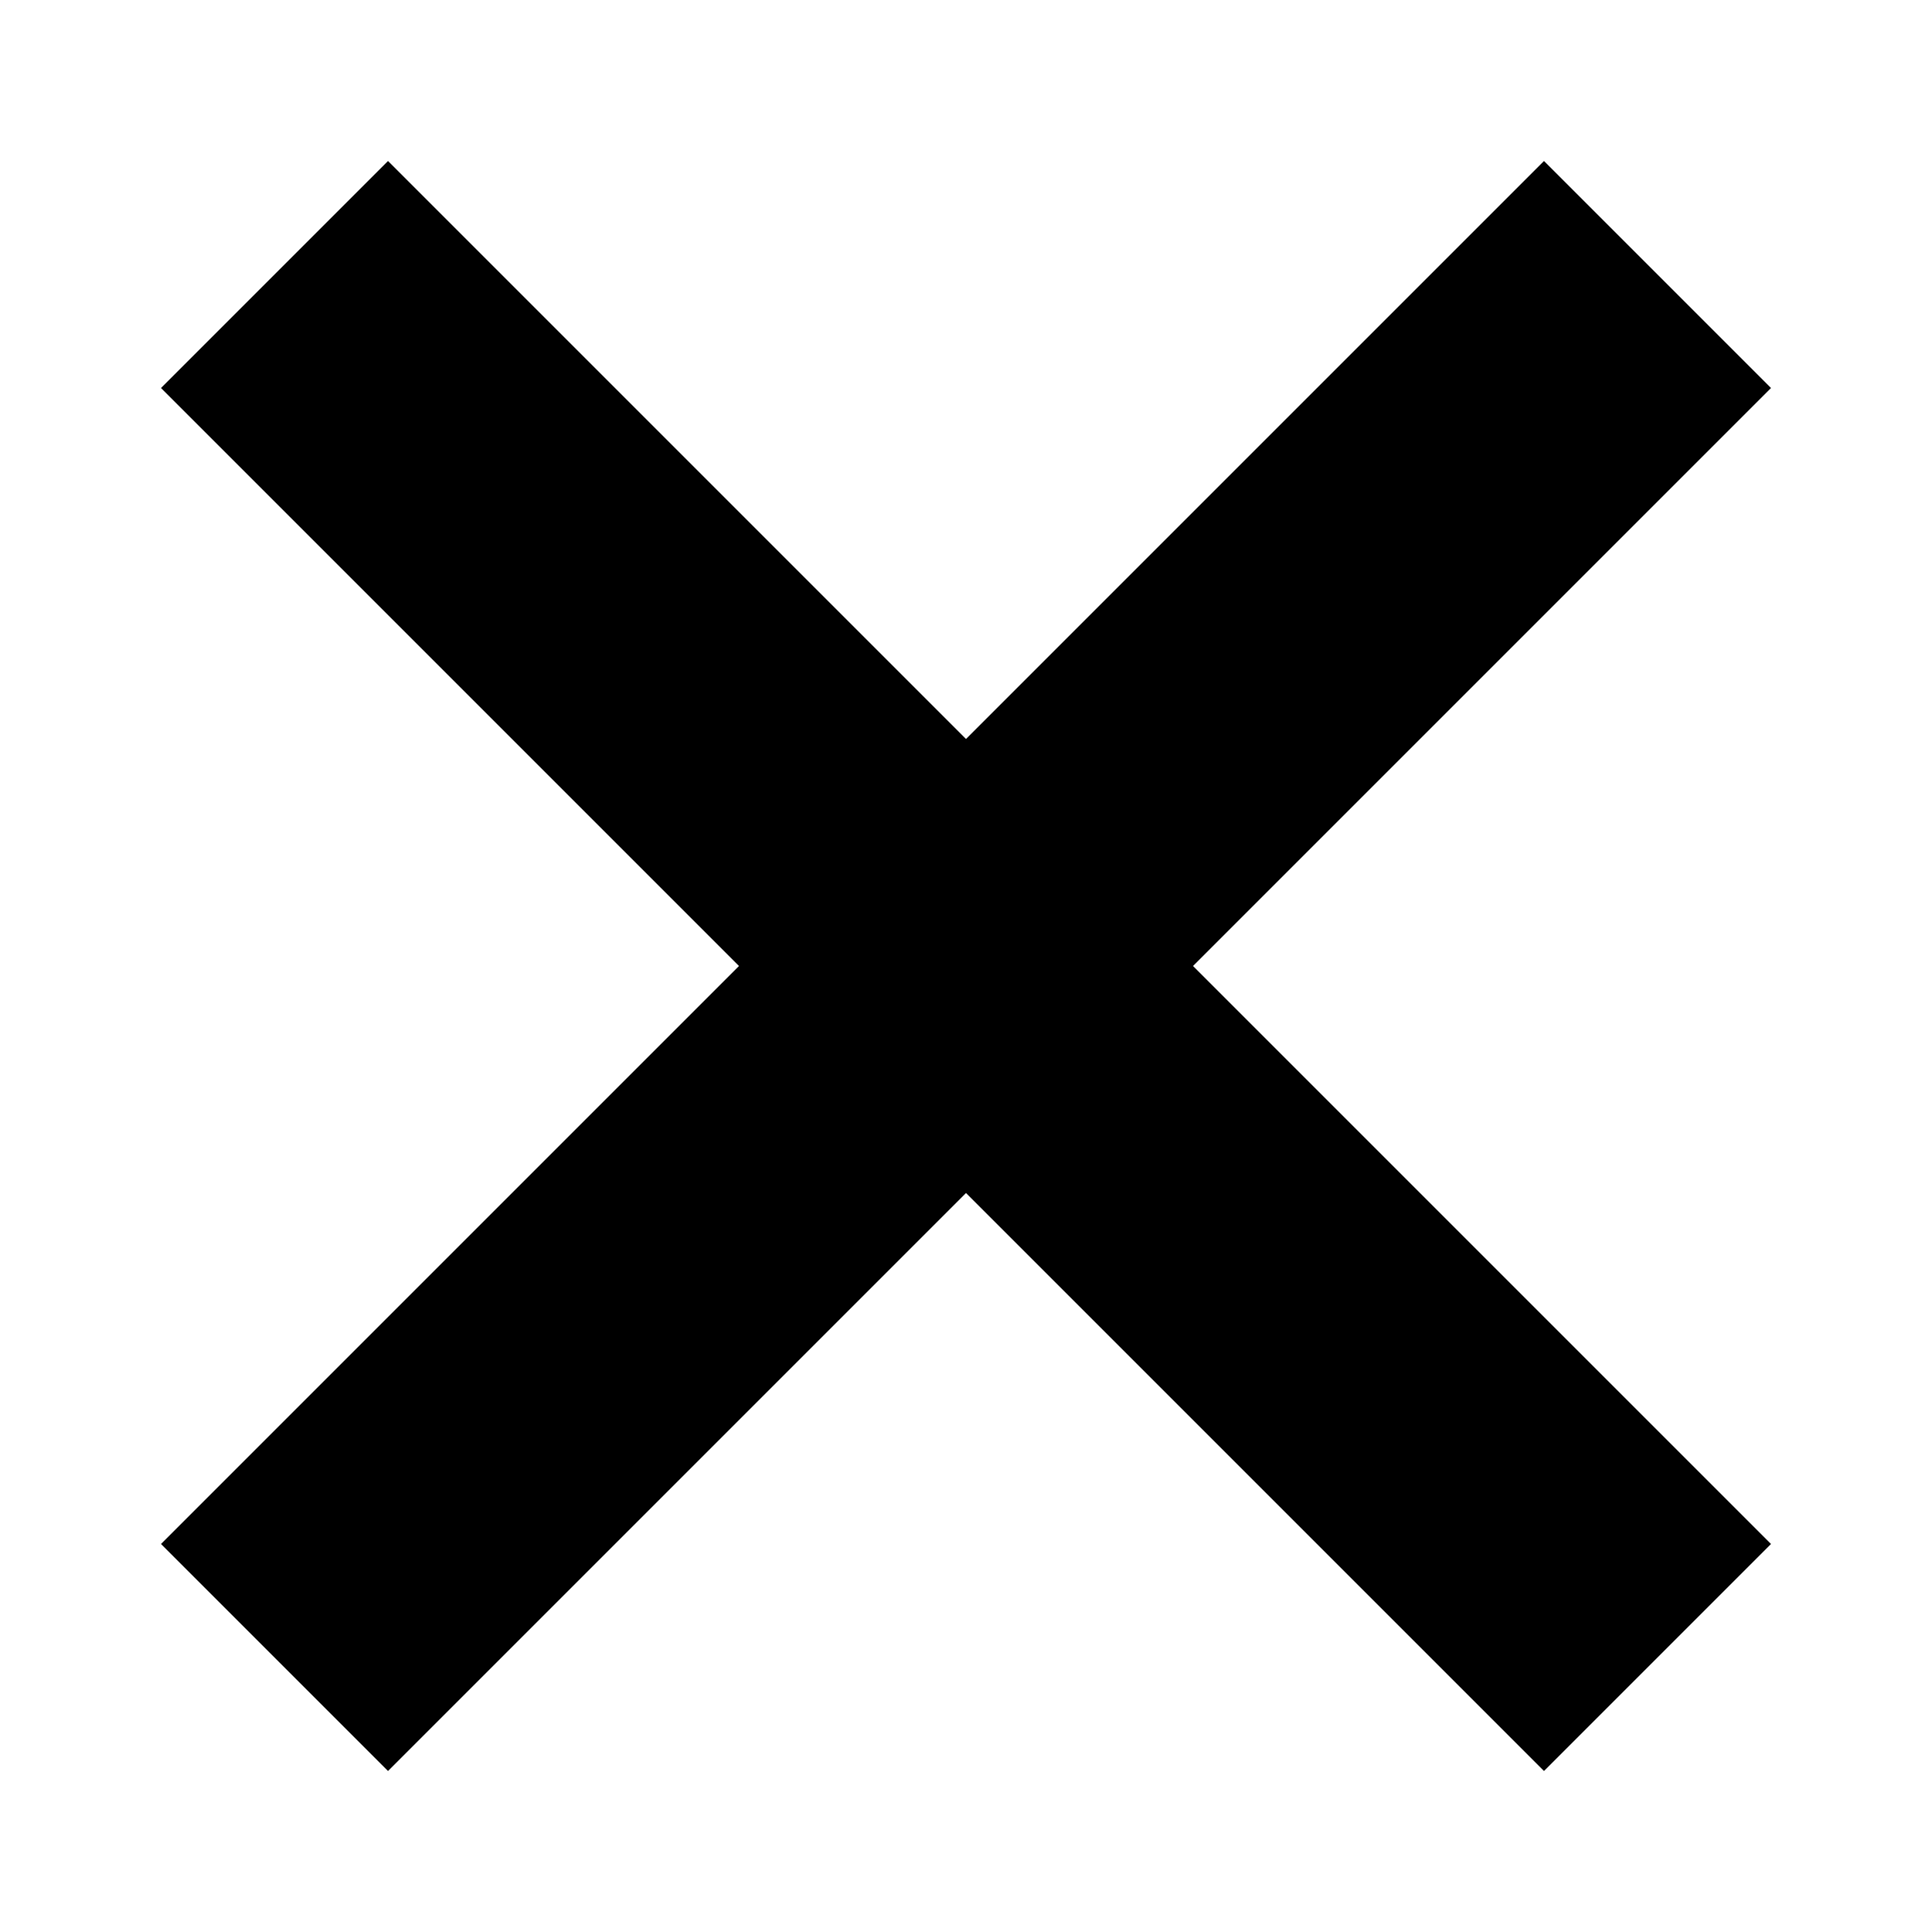
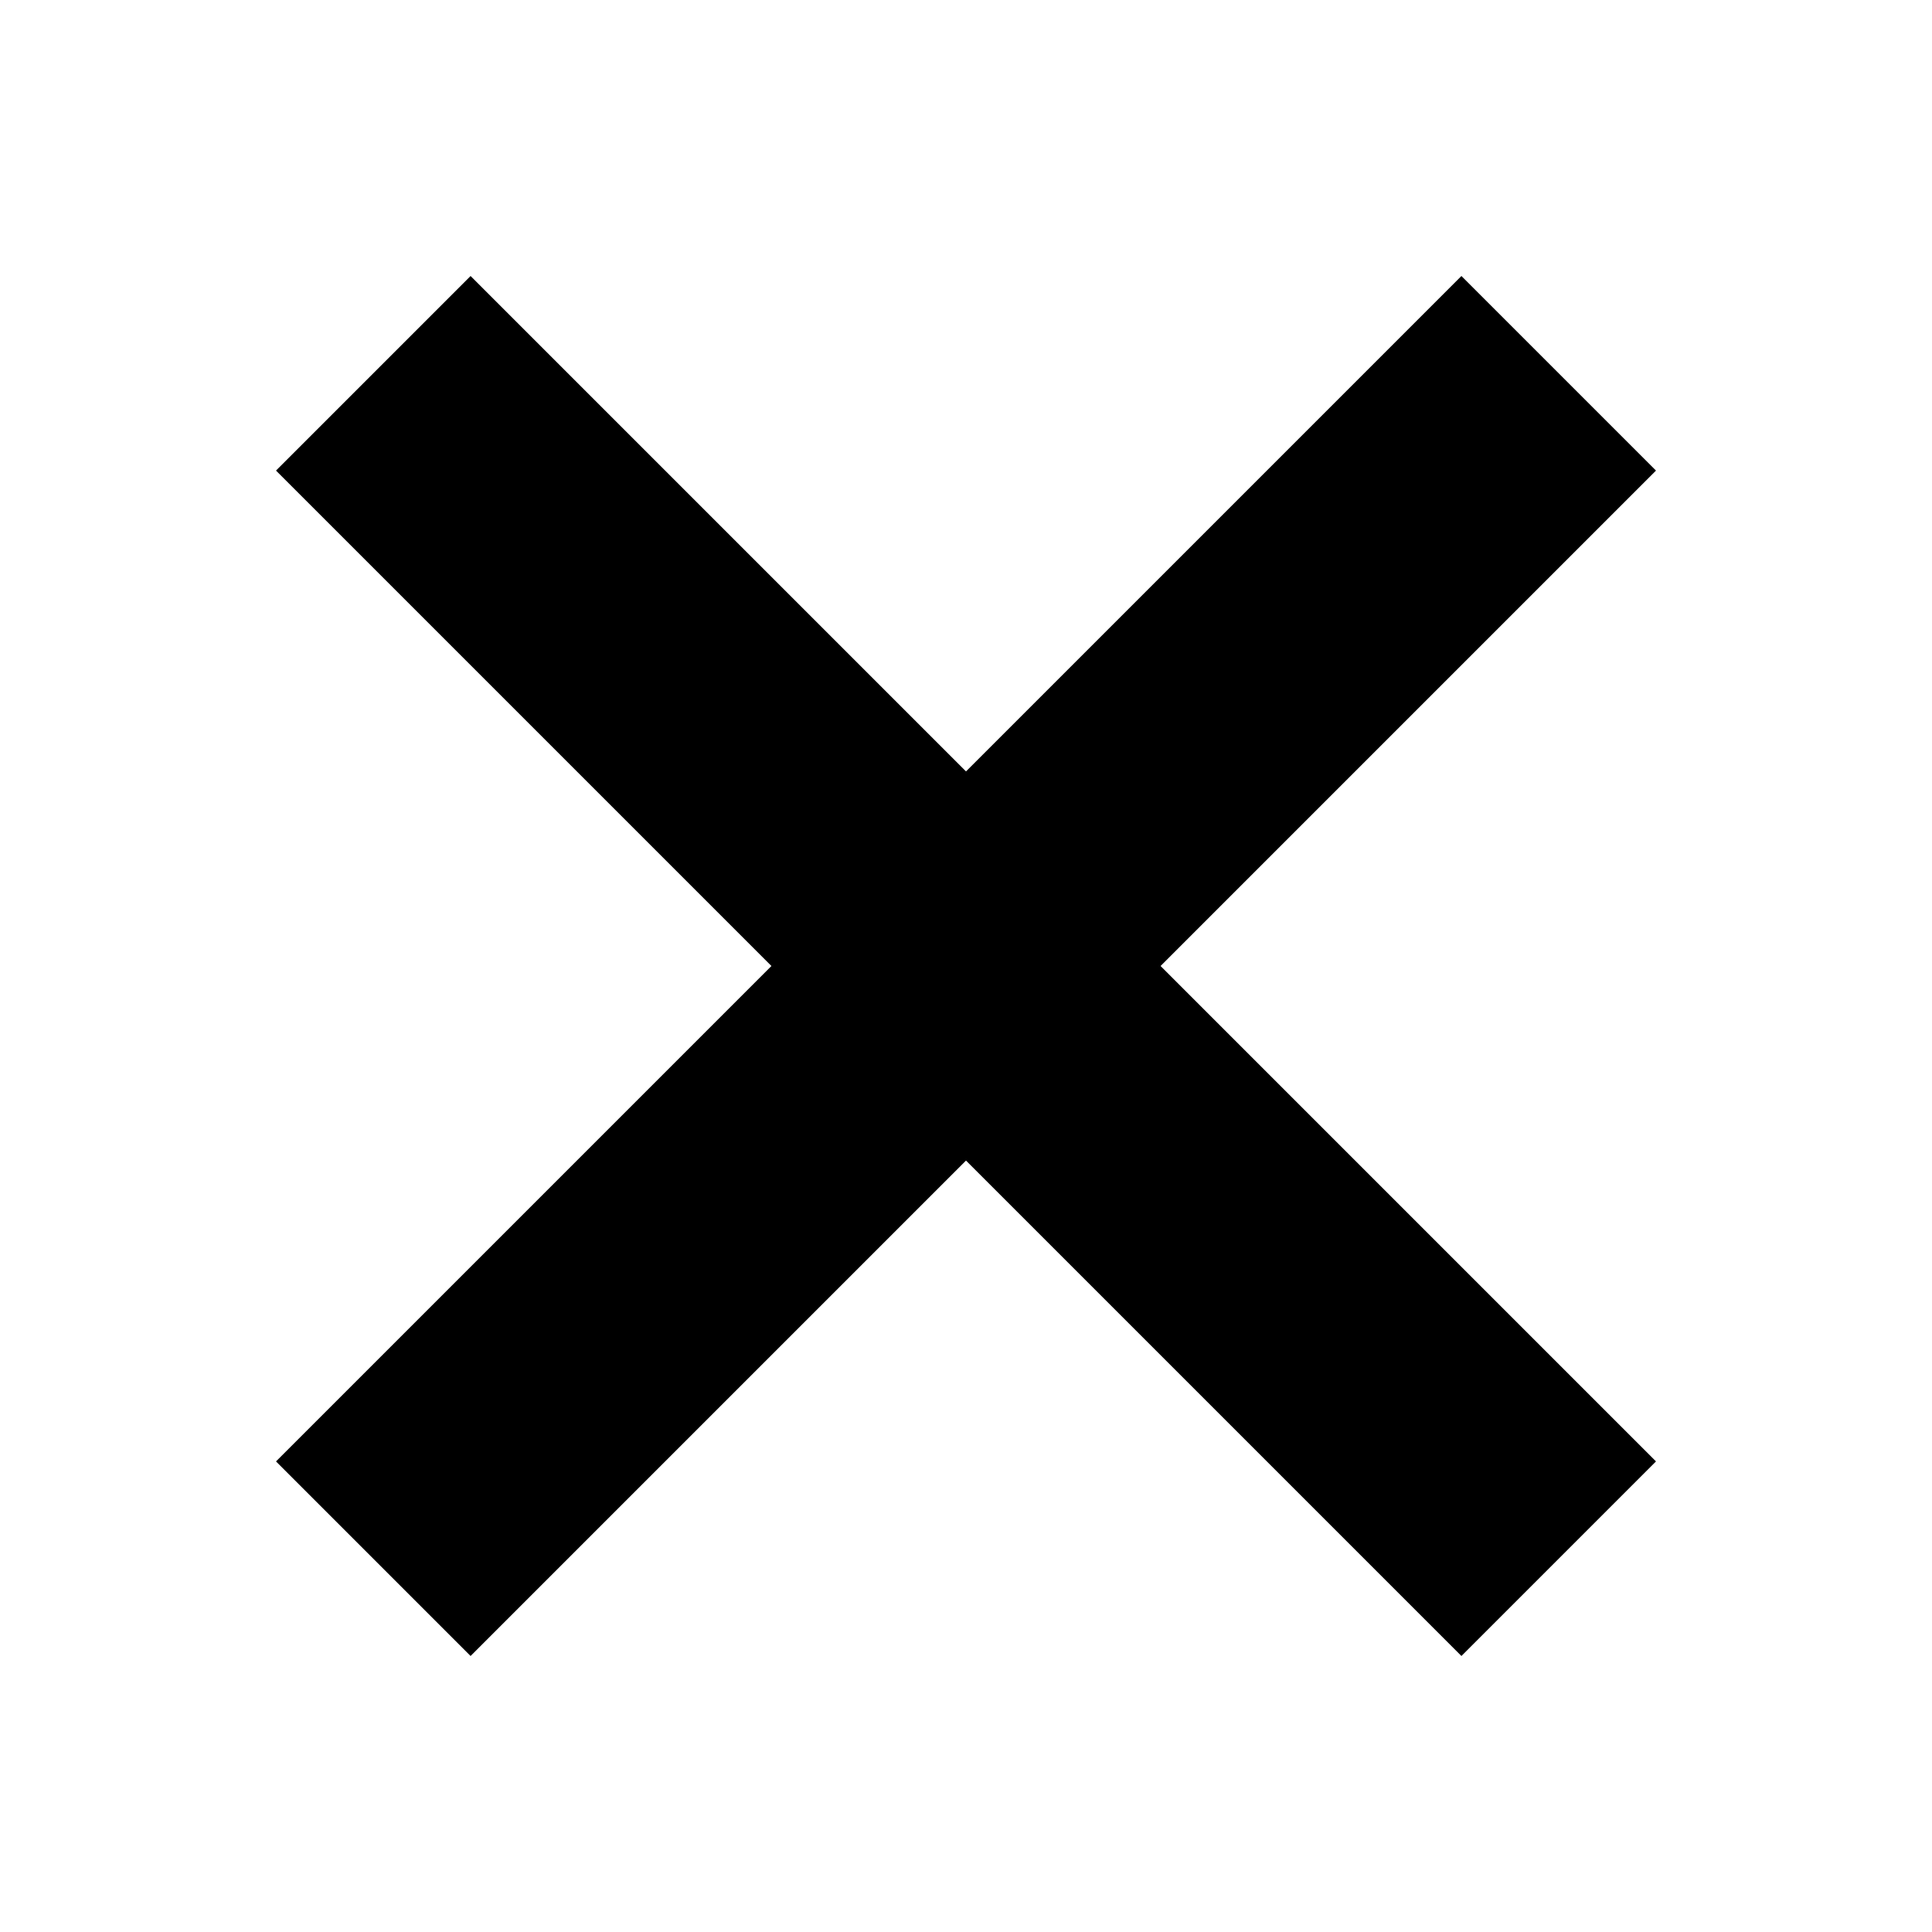
- <svg aria-hidden="true" class="svg-icon iconClearSm" width="12" height="12" viewBox="0 0 12 12">
-   <path d="M11 2.41L9.59 1 6 4.59 2.41 1 1 2.41 4.59 6 1 9.59 2.41 11 6 7.41 9.59 11 11 9.59 7.41 6z" />
+ <svg aria-hidden="true" class="svg-icon iconClearSm" width="14" height="14" viewBox="0 0 14 14">
+   <path d="M12 3.41L10.59 2 7 5.59 3.41 2 2 3.41 5.59 7 2 10.59 3.41 12 7 8.41 10.59 12 12 10.59 8.41 7z" />
</svg>
